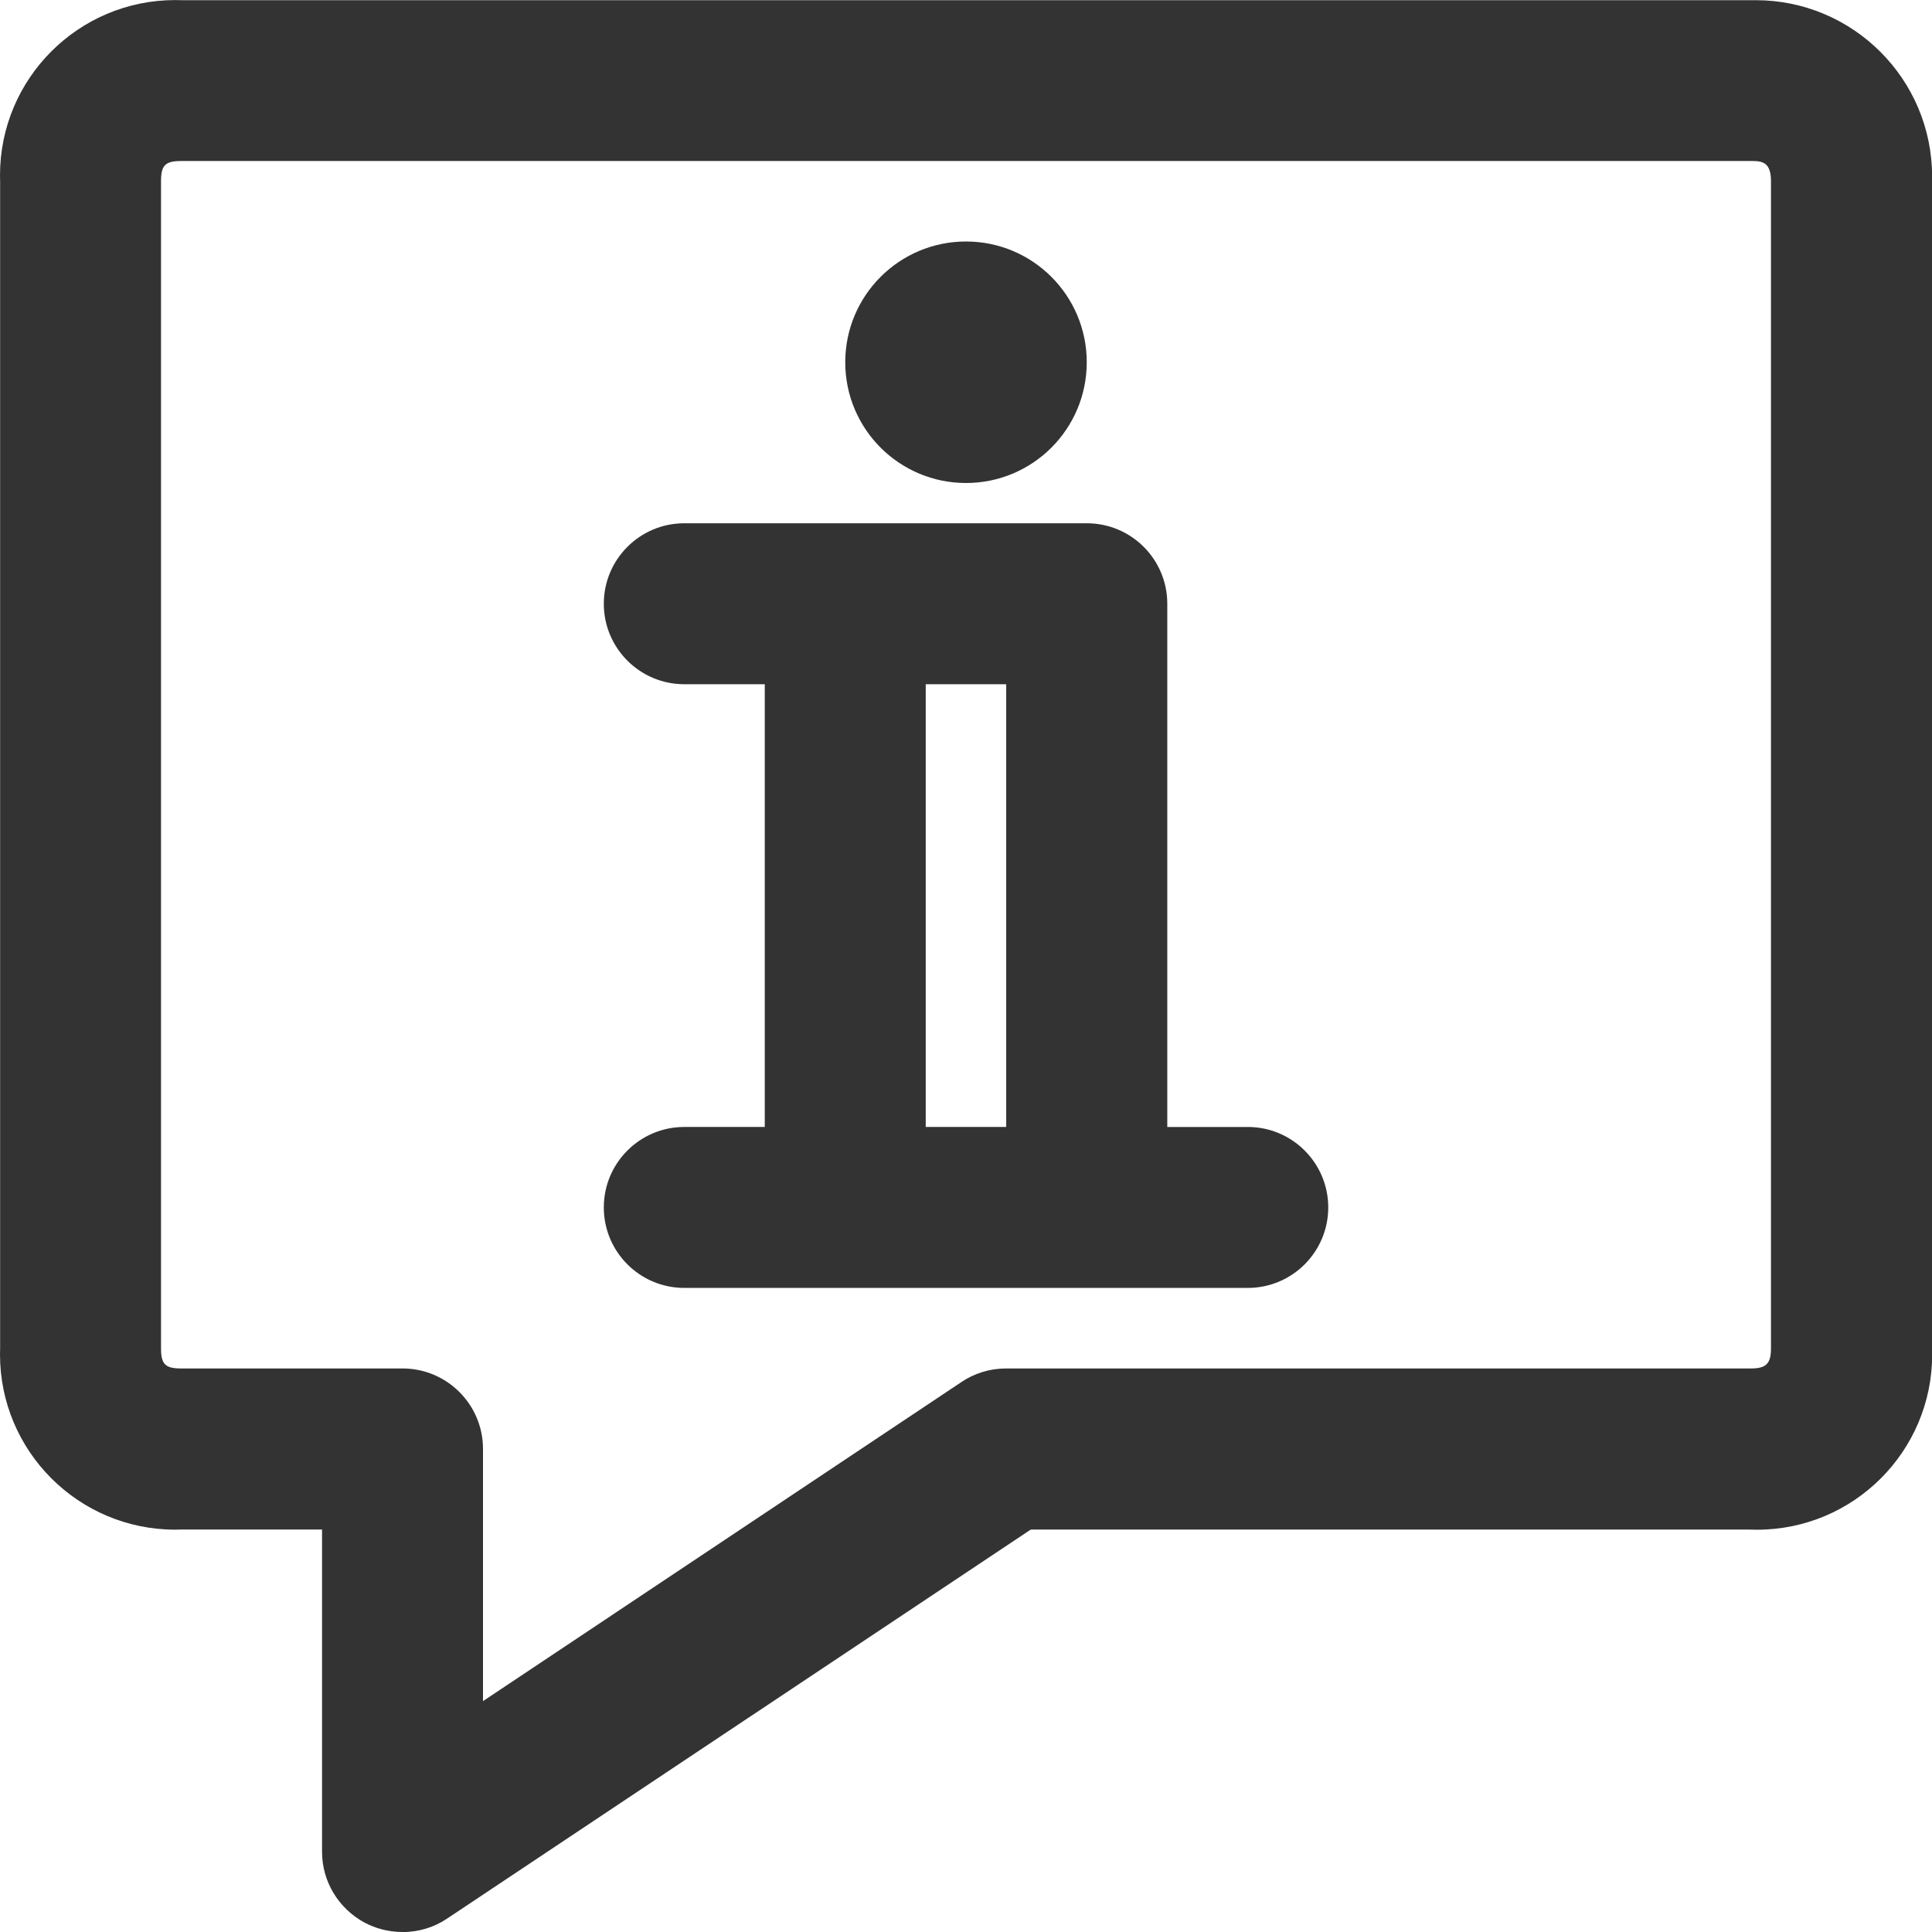
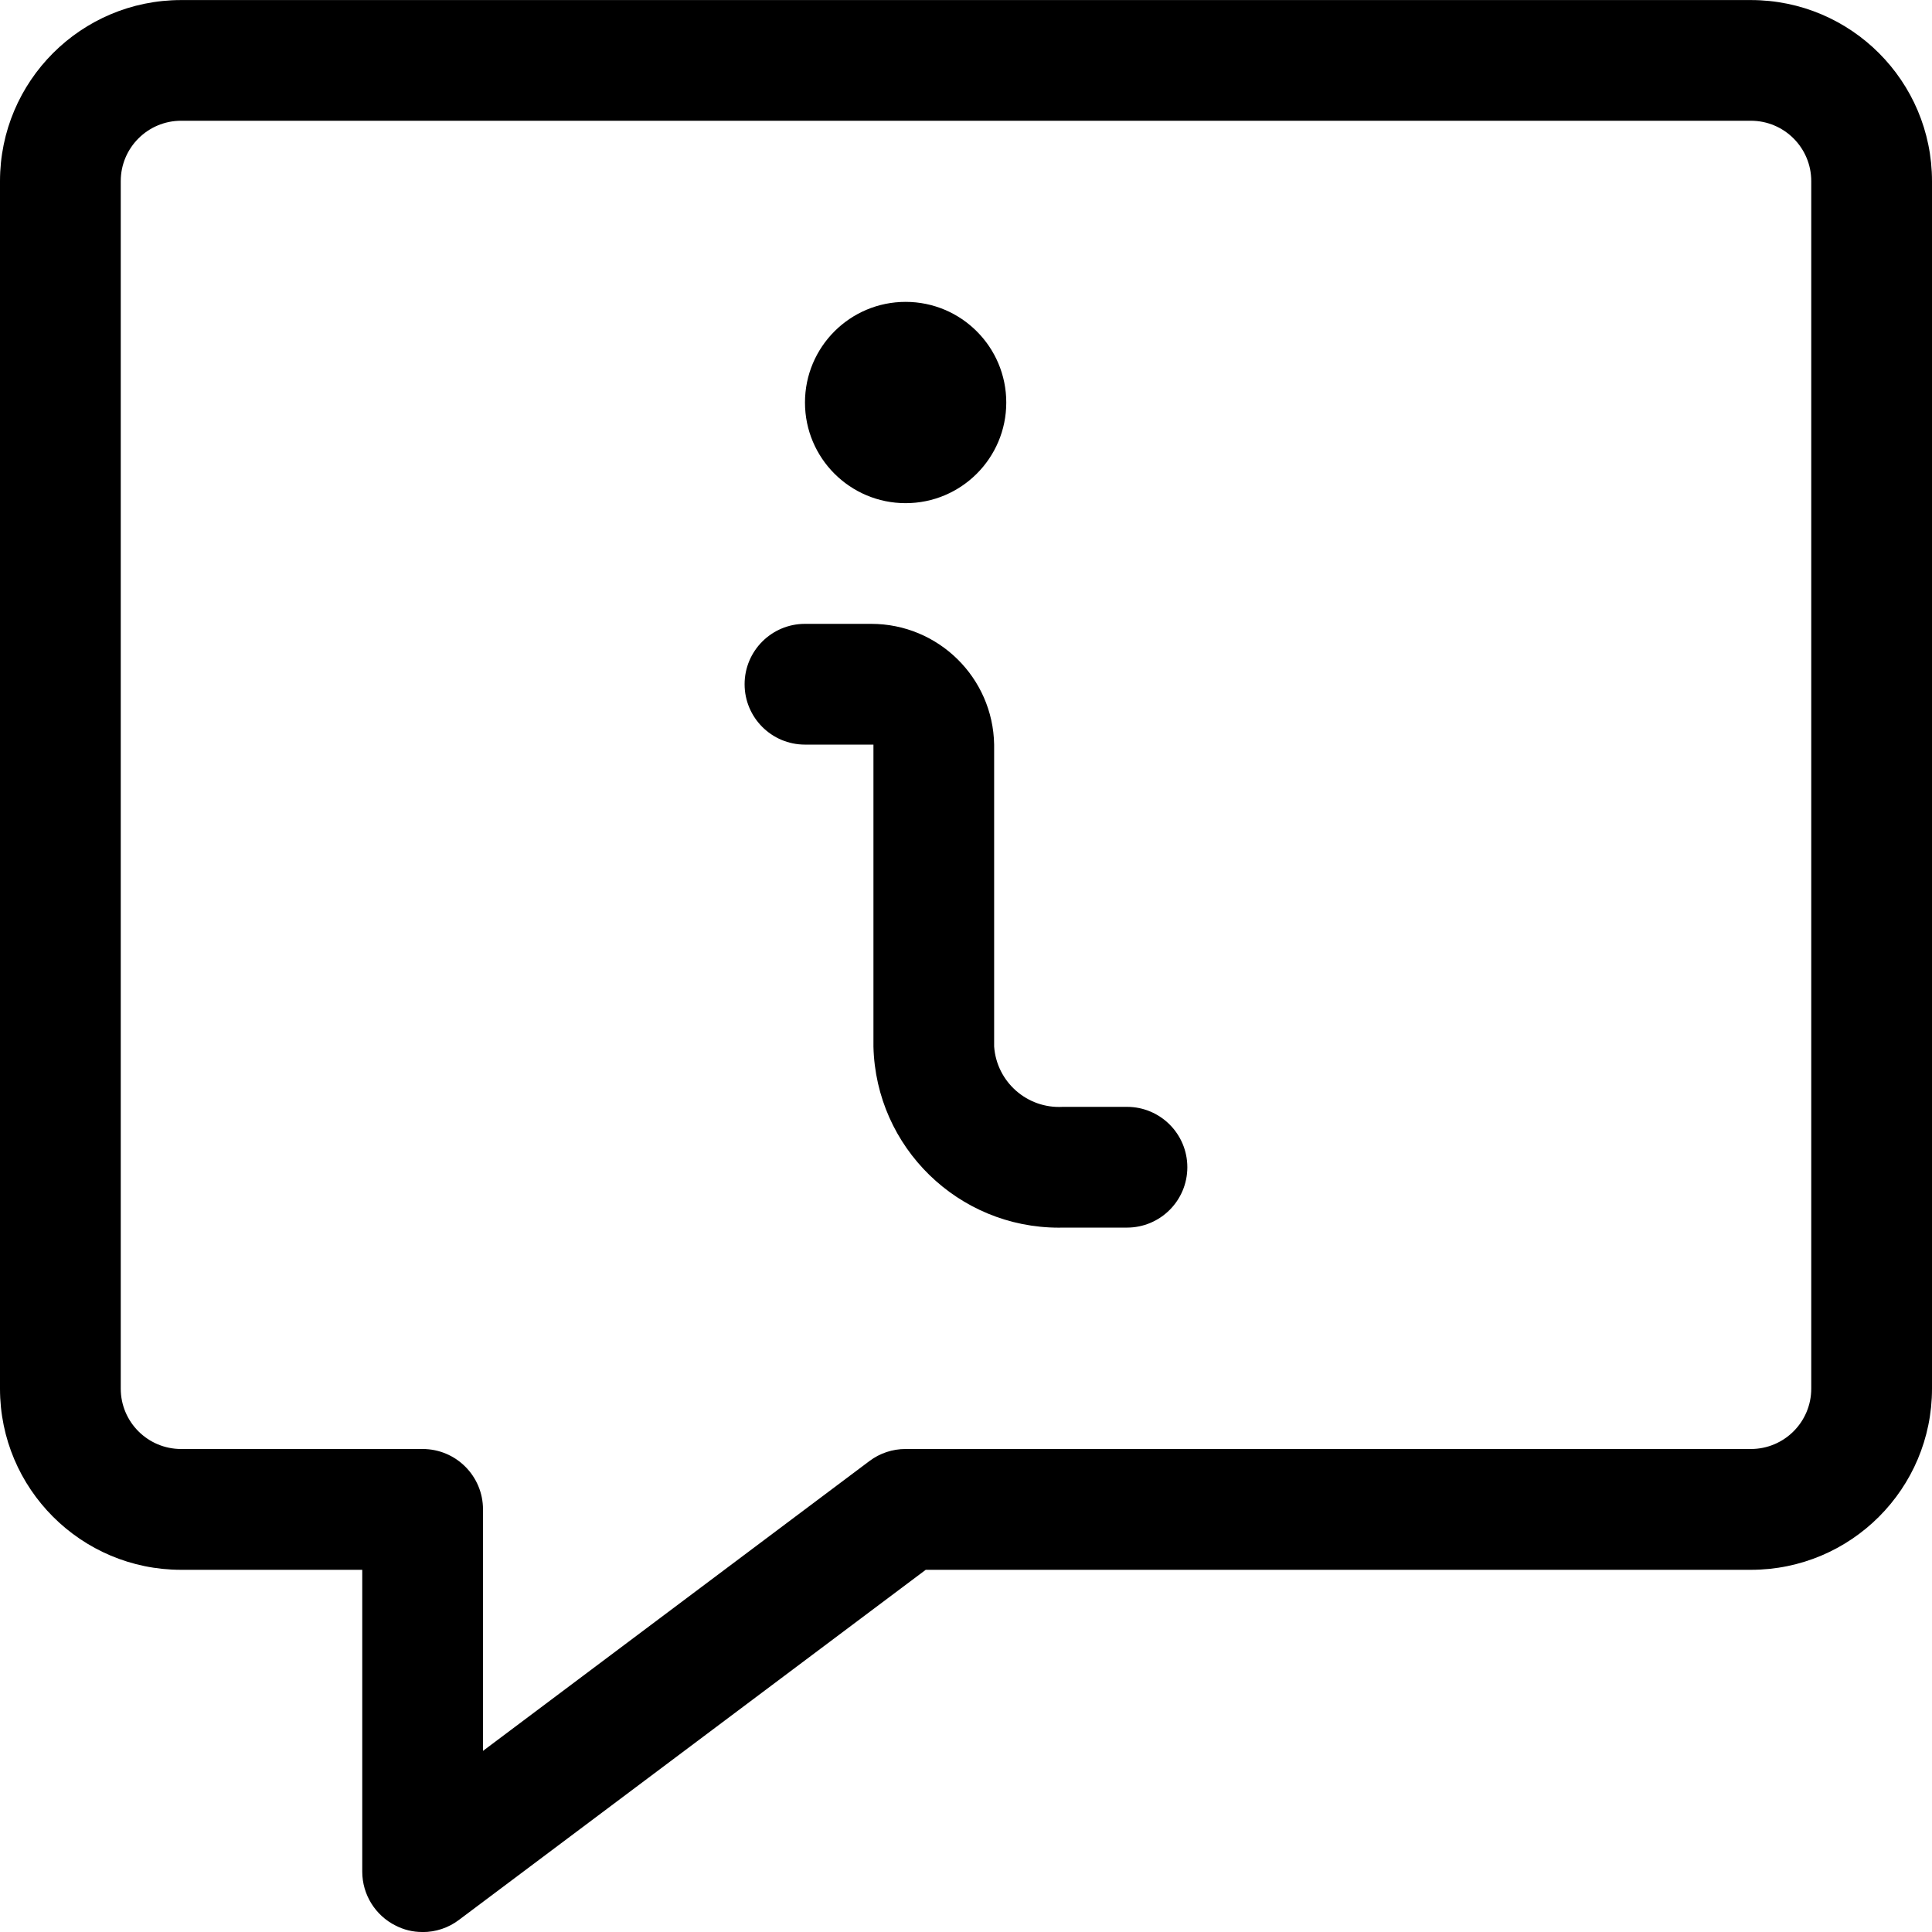
- <svg xmlns="http://www.w3.org/2000/svg" version="1.1" width="32" height="32" viewBox="0 0 32 32">
-   <path fill="#333" d="M20.667 18.667h-1.333v-8.667c0-0.736-0.597-1.333-1.333-1.333v0h-6.667c-0.736 0-1.333 0.597-1.333 1.333s0.597 1.333 1.333 1.333v0h1.333v7.333h-1.333c-0.736 0-1.333 0.597-1.333 1.333s0.597 1.333 1.333 1.333v0h9.333c0.736 0 1.333-0.597 1.333-1.333s-0.597-1.333-1.333-1.333v0zM15.333 11.333h1.333v7.333h-1.333zM18 6c0 1.105-0.895 2-2 2s-2-0.895-2-2c0-1.105 0.895-2 2-2v0c1.105 0 2 0.895 2 2v0zM6.667 32c-0.231-0-0.447-0.058-0.637-0.16l0.007 0.004c-0.422-0.23-0.703-0.669-0.703-1.175 0-0.001 0-0.001 0-0.002v0-5.333h-2.333c-0.029 0.001-0.064 0.002-0.098 0.002-1.603 0-2.903-1.3-2.903-2.903 0-0.035 0.001-0.069 0.002-0.103l-0 0.005v-19.333c-0.001-0.029-0.002-0.064-0.002-0.098 0-1.603 1.3-2.903 2.903-2.903 0.035 0 0.069 0.001 0.103 0.002l-0.005-0h26.027c0.015-0 0.033-0 0.051-0 1.614 0 2.923 1.309 2.923 2.923 0 0.027-0 0.054-0.001 0.081l0-0.004v19.333c0.001 0.029 0.002 0.064 0.002 0.098 0 1.603-1.3 2.903-2.903 2.903-0.035 0-0.069-0.001-0.103-0.002l0.005 0h-11.93l-9.667 6.443c-0.207 0.14-0.462 0.223-0.737 0.223h-0zM3 2.667c-0.263 0-0.333 0.070-0.333 0.333v19.333c0 0.263 0.070 0.333 0.333 0.333h3.667c0.736 0 1.333 0.597 1.333 1.333v0 4.177l7.927-5.287c0.208-0.14 0.463-0.223 0.739-0.223 0 0 0.001 0 0.001 0h12.333c0.253 0 0.333-0.080 0.333-0.333v-19.333c0-0.307-0.14-0.333-0.307-0.333z" />
+ <svg xmlns="http://www.w3.org/2000/svg" width="32" height="32">
+   <path d="M7 32h-.007a.951.951 0 0 1-.445-.109l.005.003A1 1 0 0 1 6 31.001v-5H3a3 3 0 0 1-3-3v-20a3 3 0 0 1 3-3h26a3 3 0 0 1 3 3v20a3 3 0 0 1-3 3H15.333l-7.733 5.8a.992.992 0 0 1-.6.2zM3 2a1 1 0 0 0-1 1v20a1 1 0 0 0 1 1h4a1 1 0 0 1 1 1v4l6.4-4.8a.992.992 0 0 1 .6-.2h14a1 1 0 0 0 1-1V3a1 1 0 0 0-1-1zm15.667 18.333H17.6l-.061.001a3.073 3.073 0 0 1-3.072-2.997v-5.004h-1.134a1 1 0 0 1 0-2h1.097c1.112 0 2.016.891 2.036 1.998v5.002a1.078 1.078 0 0 0 1.136 1h-.003 1.067a1 1 0 0 1 0 2zM15 5a1.667 1.667 0 1 0 1.667 1.667C16.667 5.747 15.921 5 15 5z" />
</svg>
